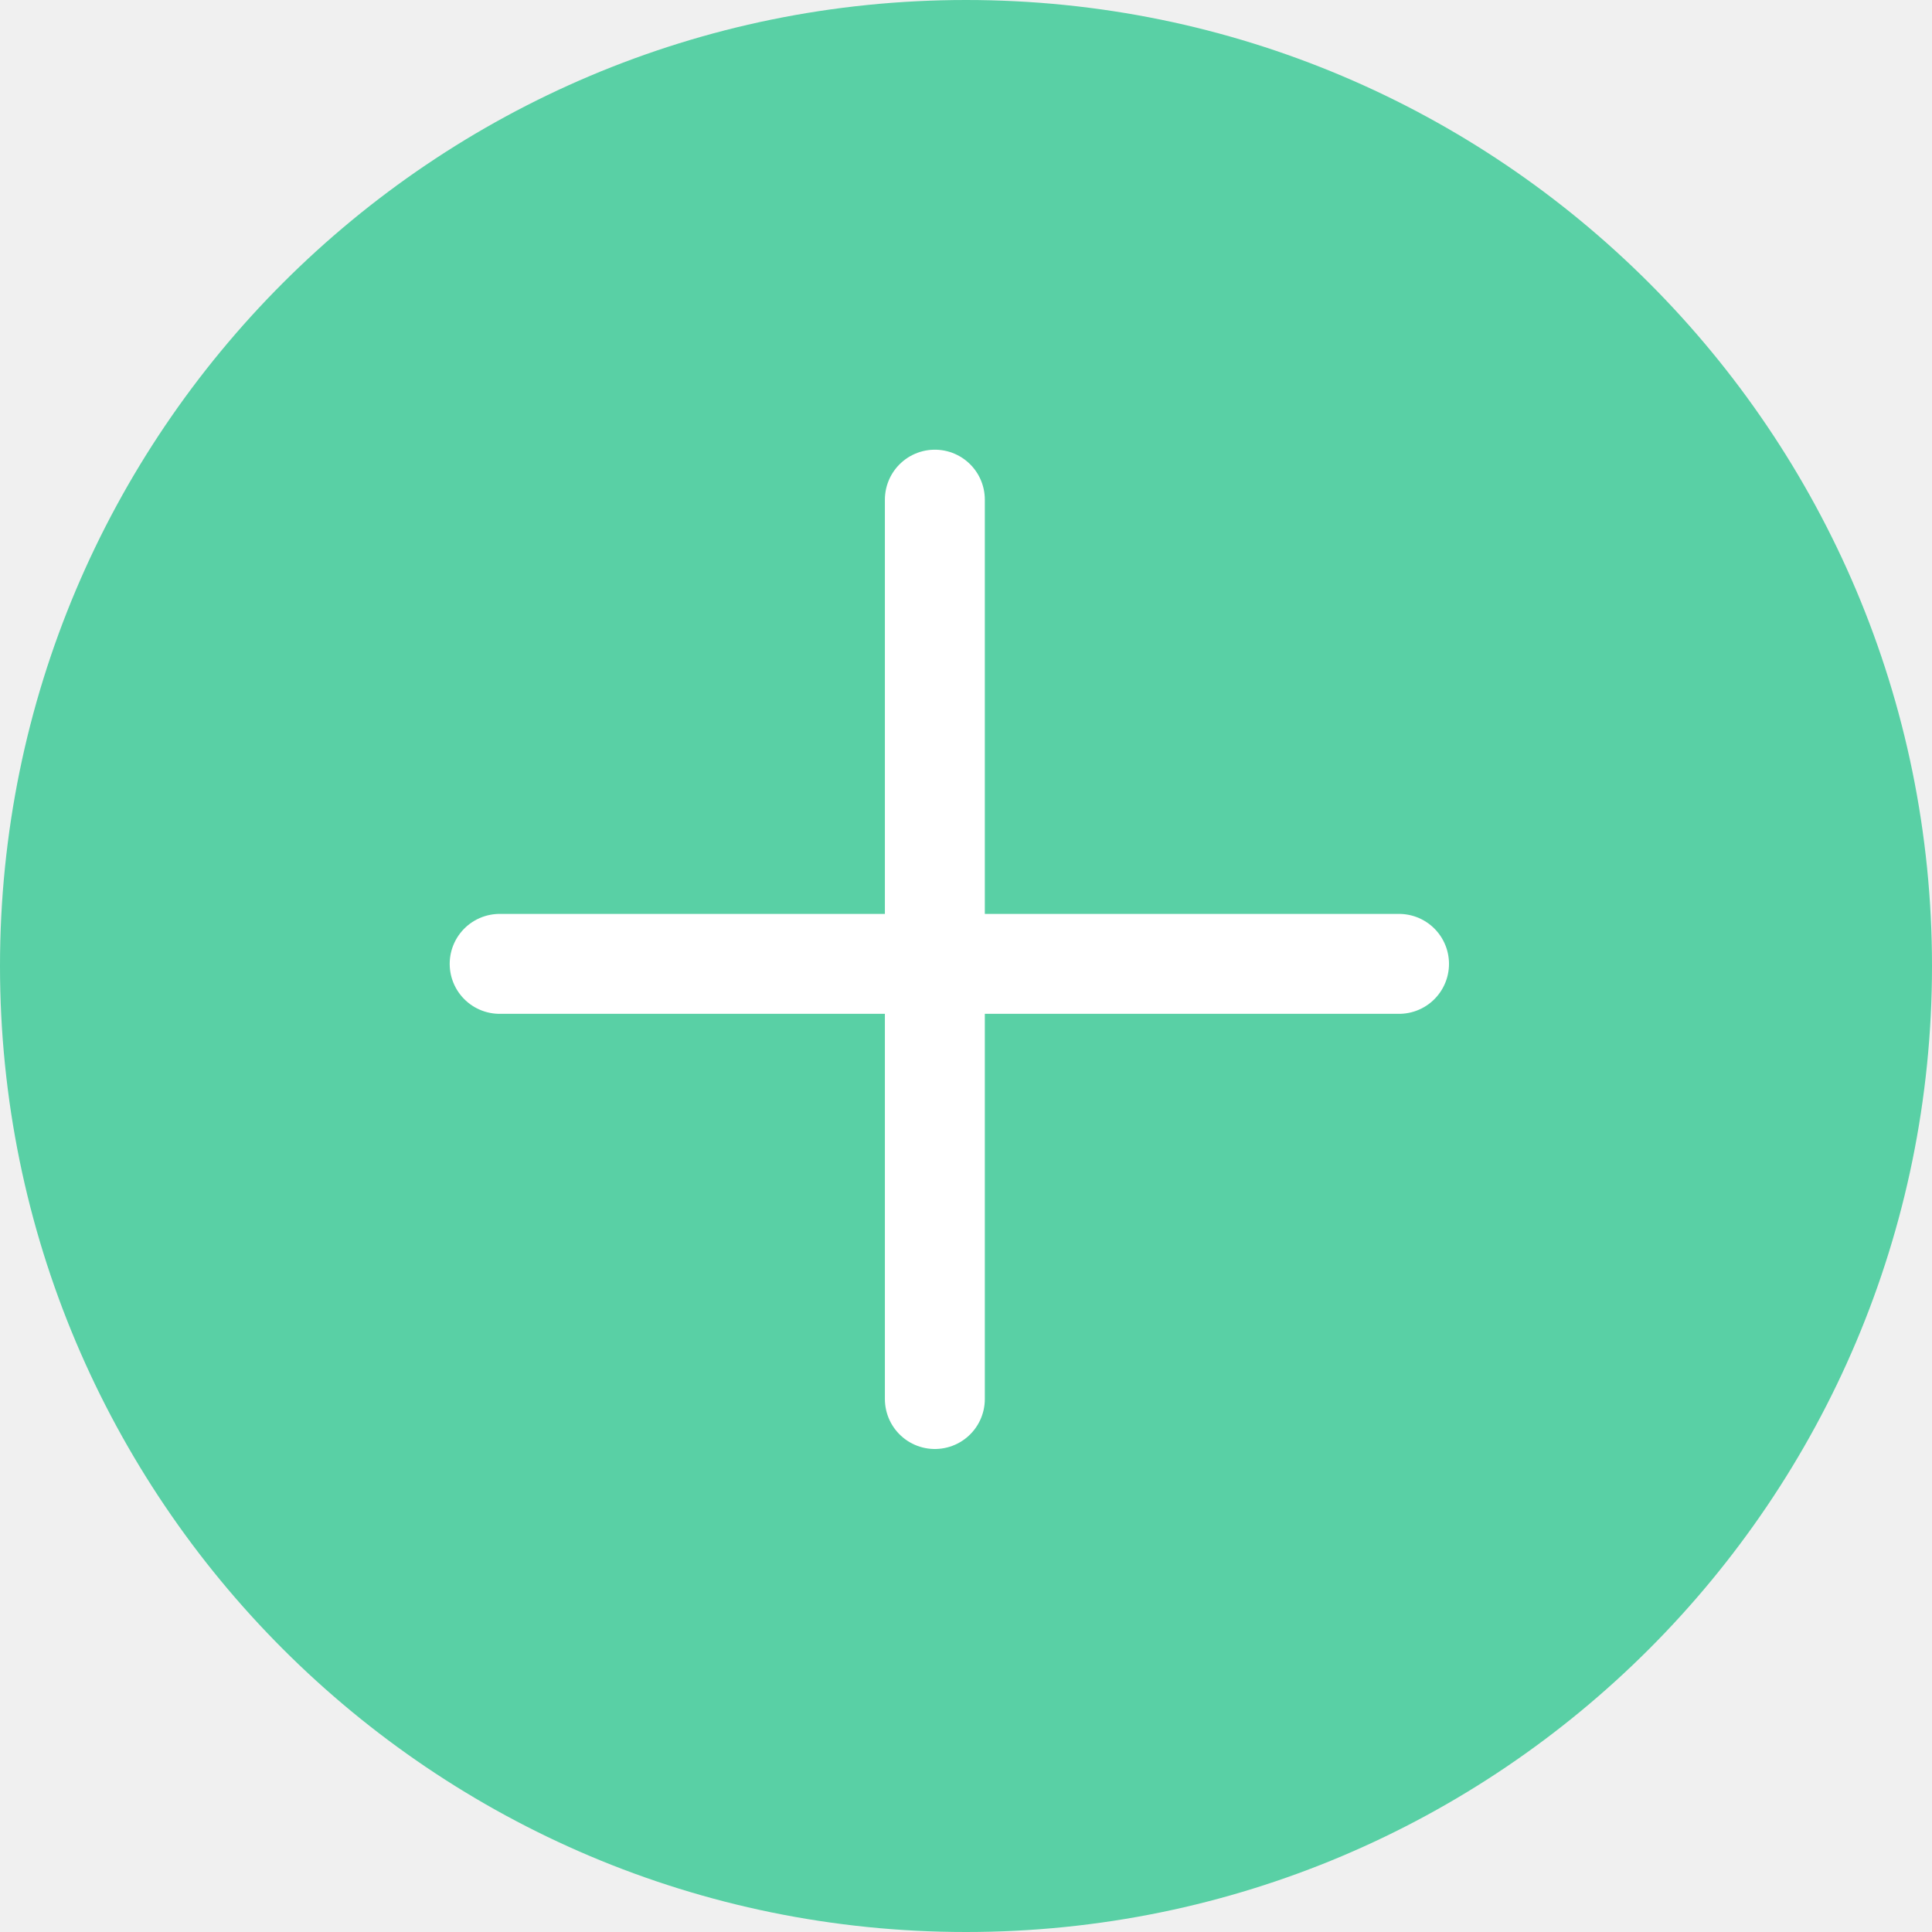
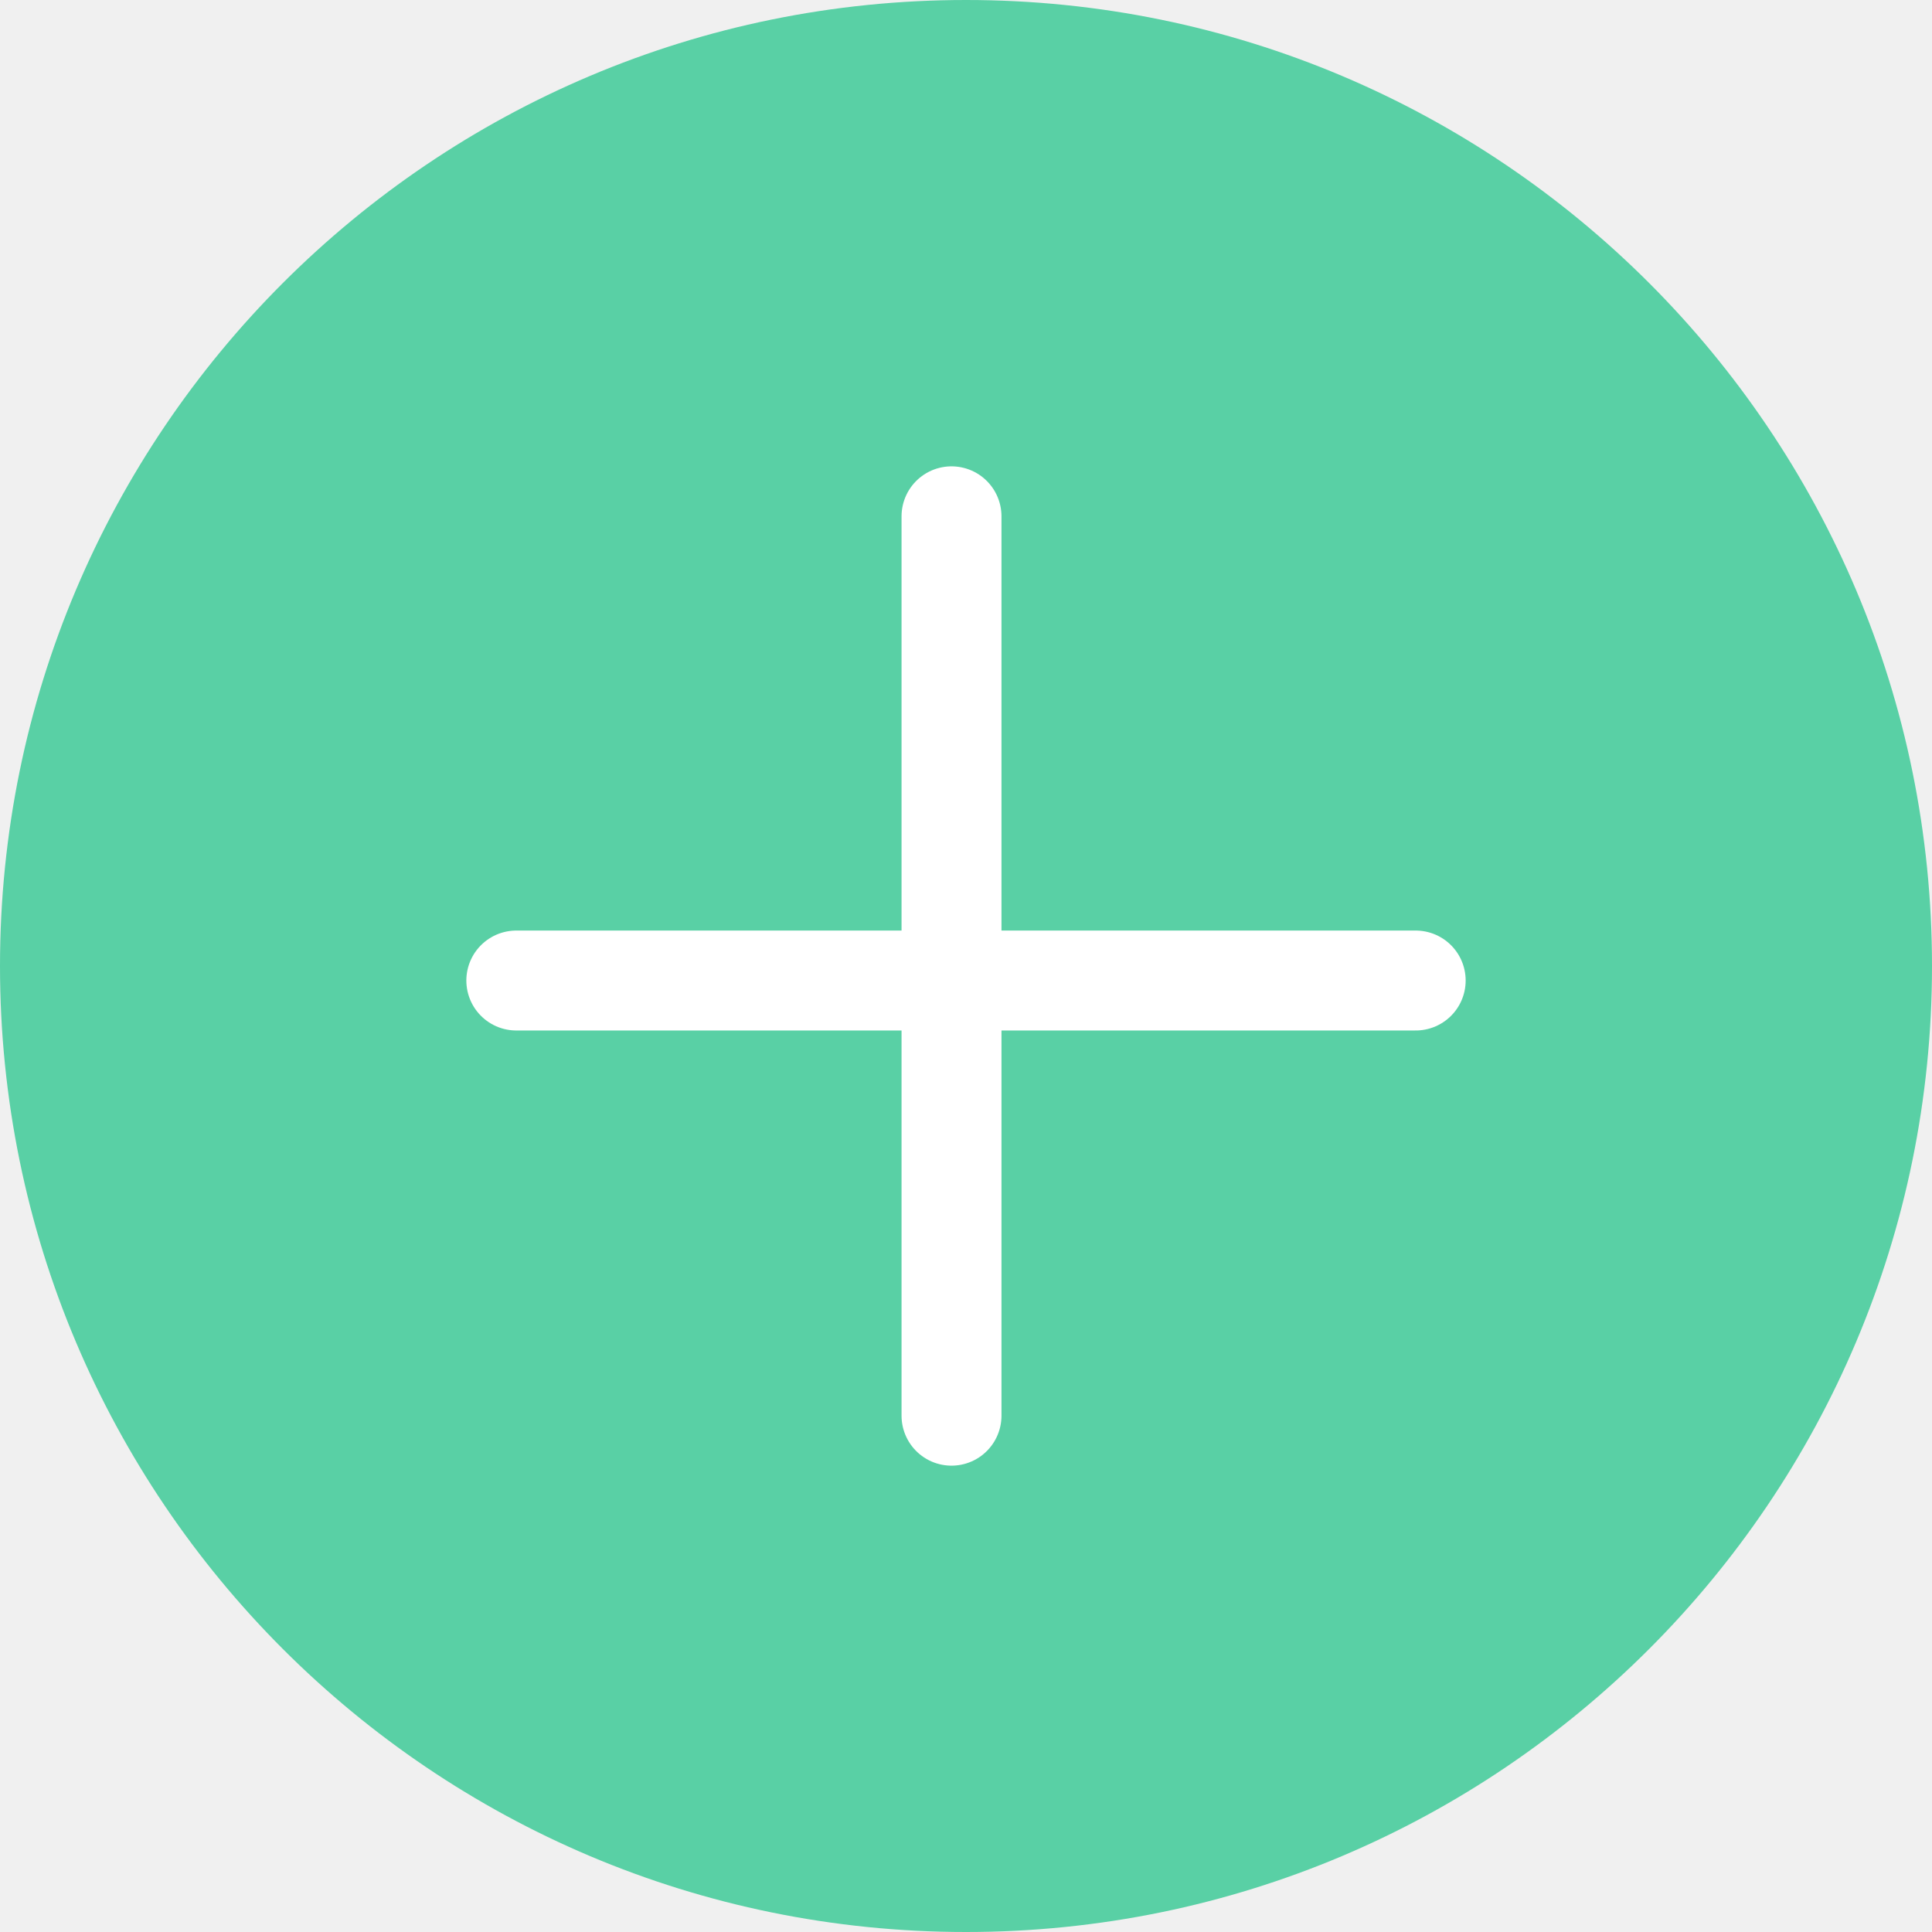
- <svg xmlns="http://www.w3.org/2000/svg" width="56" height="56" viewBox="0 0 58 58" fill="none">
-   <circle cx="29" cy="29" r="29" fill="#59D0A5" />
-   <path d="M28.065 15V42" stroke="white" stroke-width="3" stroke-linecap="round" stroke-linejoin="round" />
-   <path d="M15 28.936H42" stroke="white" stroke-width="3" stroke-linecap="round" stroke-linejoin="round" />
+ <svg xmlns="http://www.w3.org/2000/svg" width="58" height="58" viewBox="0 0 58 58" fill="none">
+   <path d="M29 58C45.016 58 58 45.016 58 29C58 12.984 45.016 0 29 0C12.984 0 0 12.984 0 29C0 45.016 12.984 58 29 58Z" fill="#59D0A5" />
+   <path d="M28.565 15.5V42.5" stroke="white" stroke-width="3" stroke-linecap="round" stroke-linejoin="round" />
+   <path d="M15.5 29.436H42.5" stroke="white" stroke-width="3" stroke-linecap="round" stroke-linejoin="round" />
</svg>
